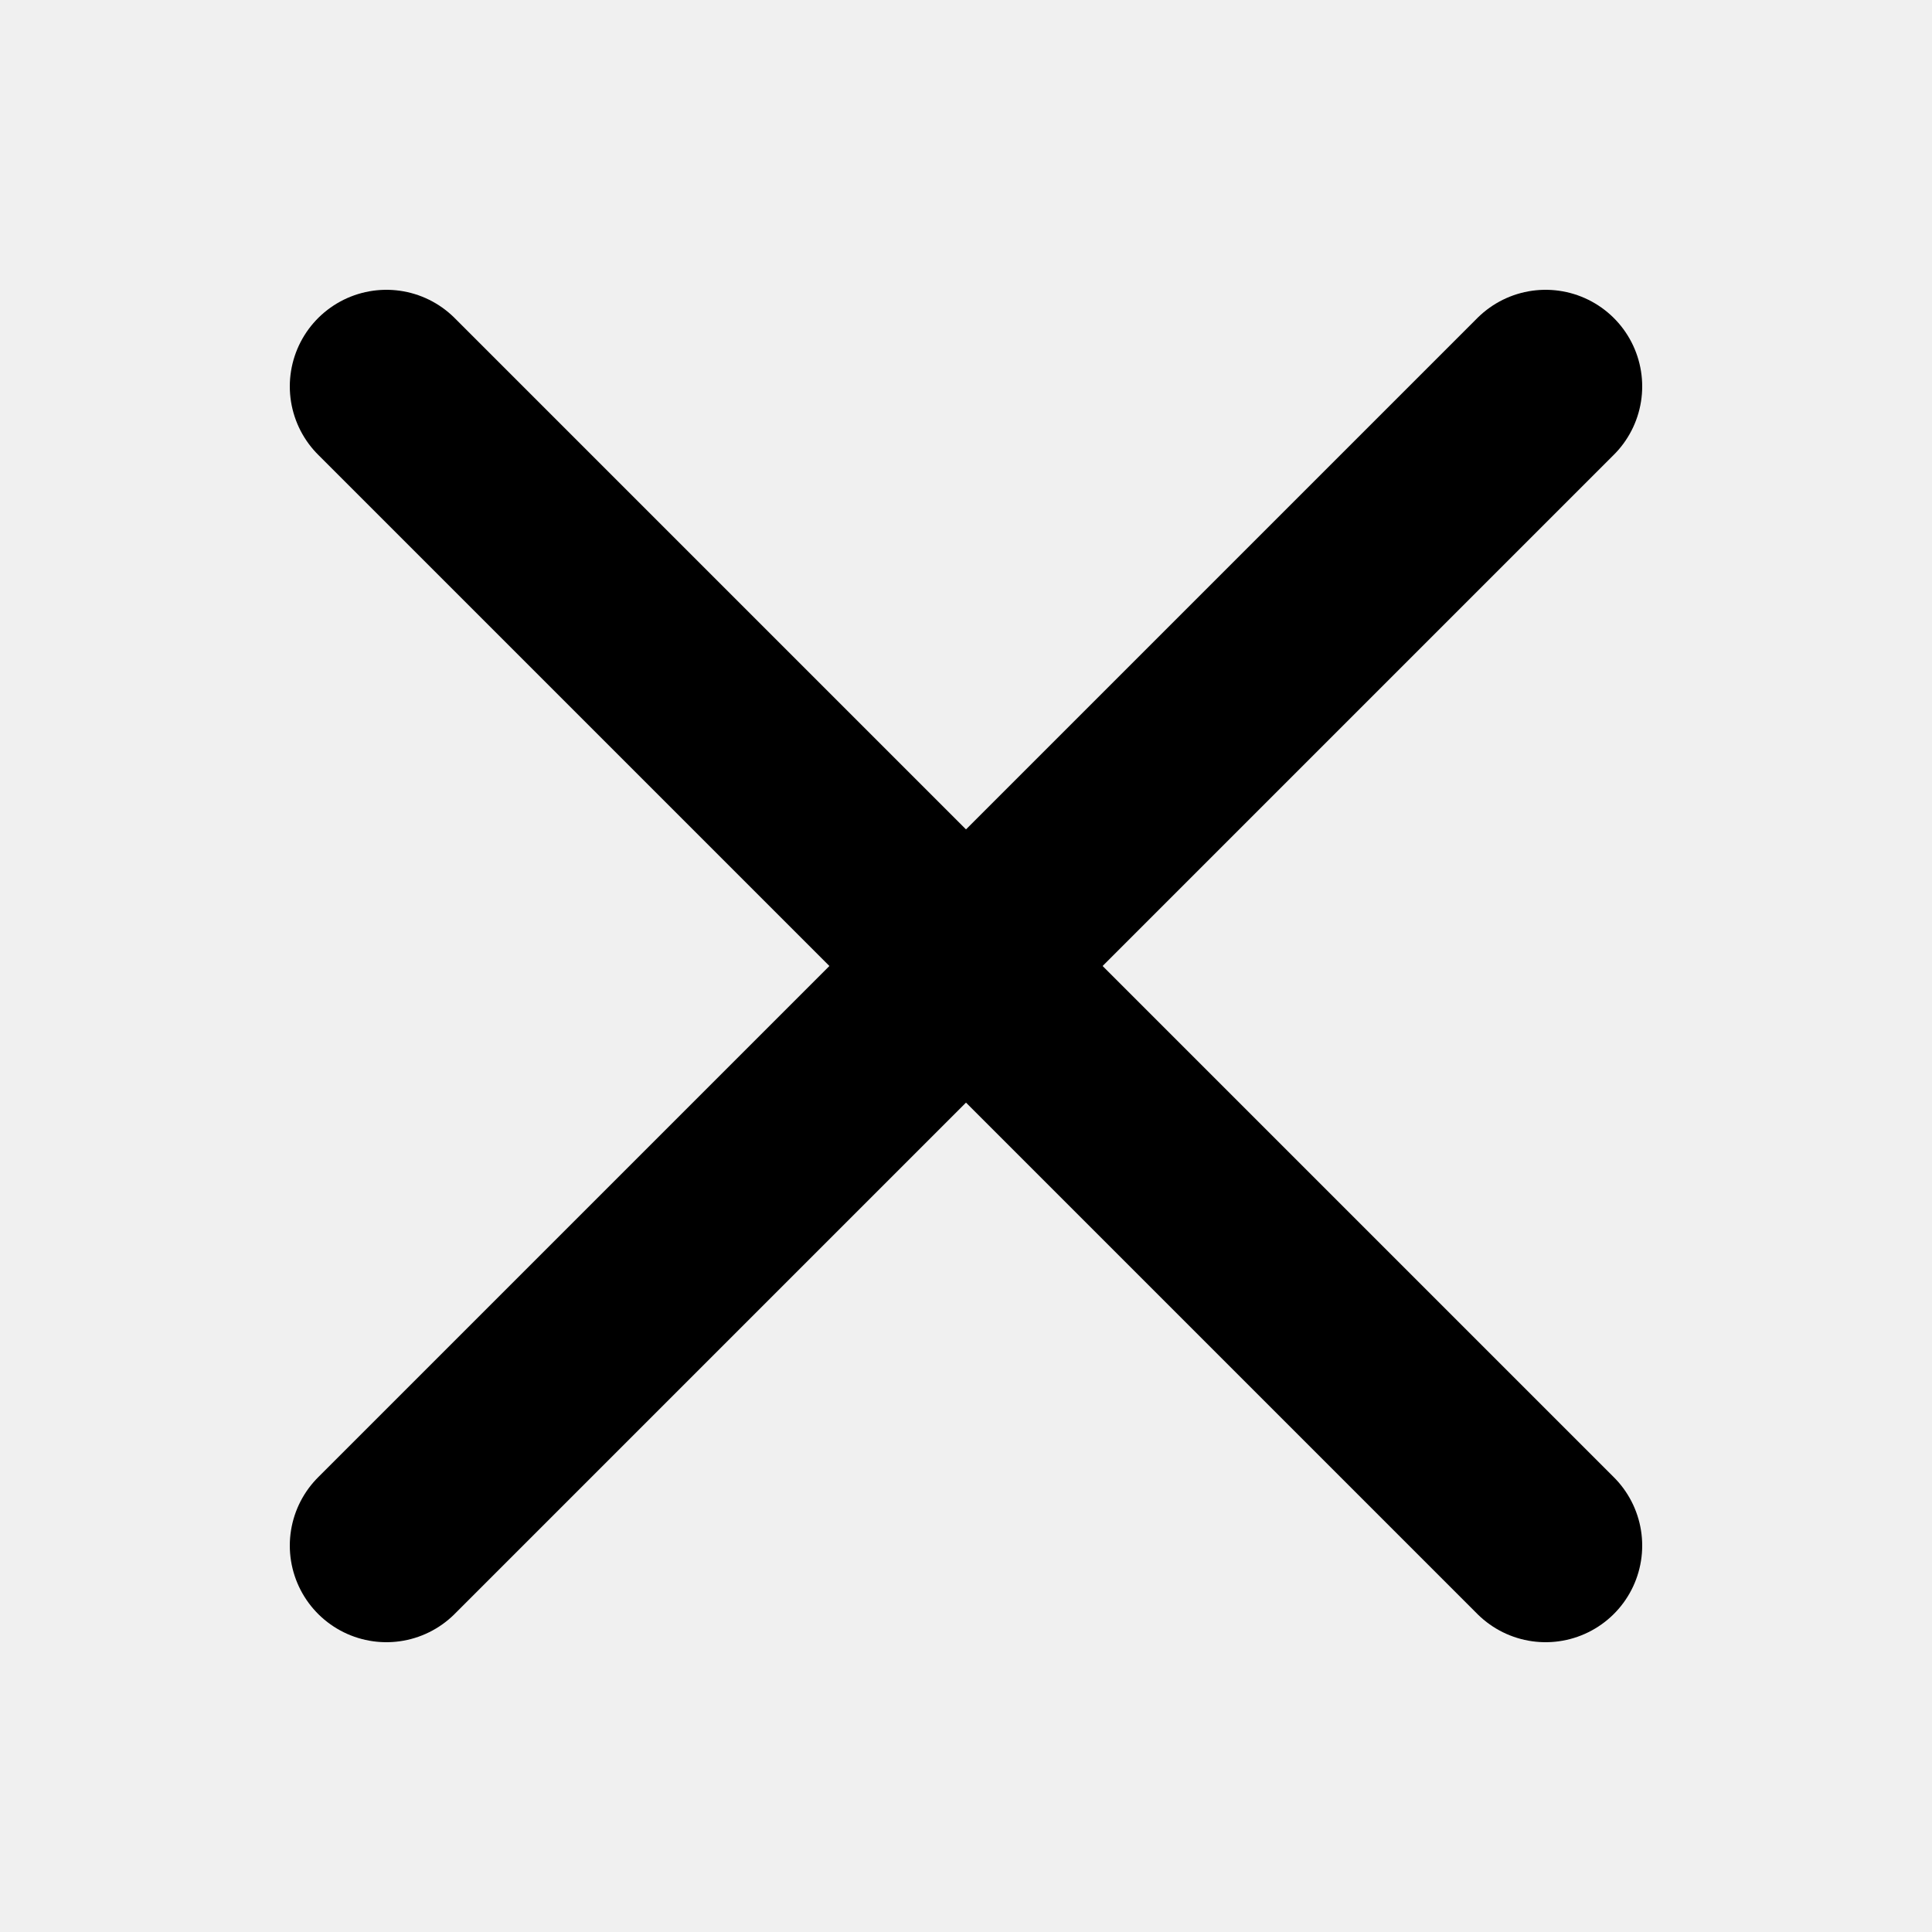
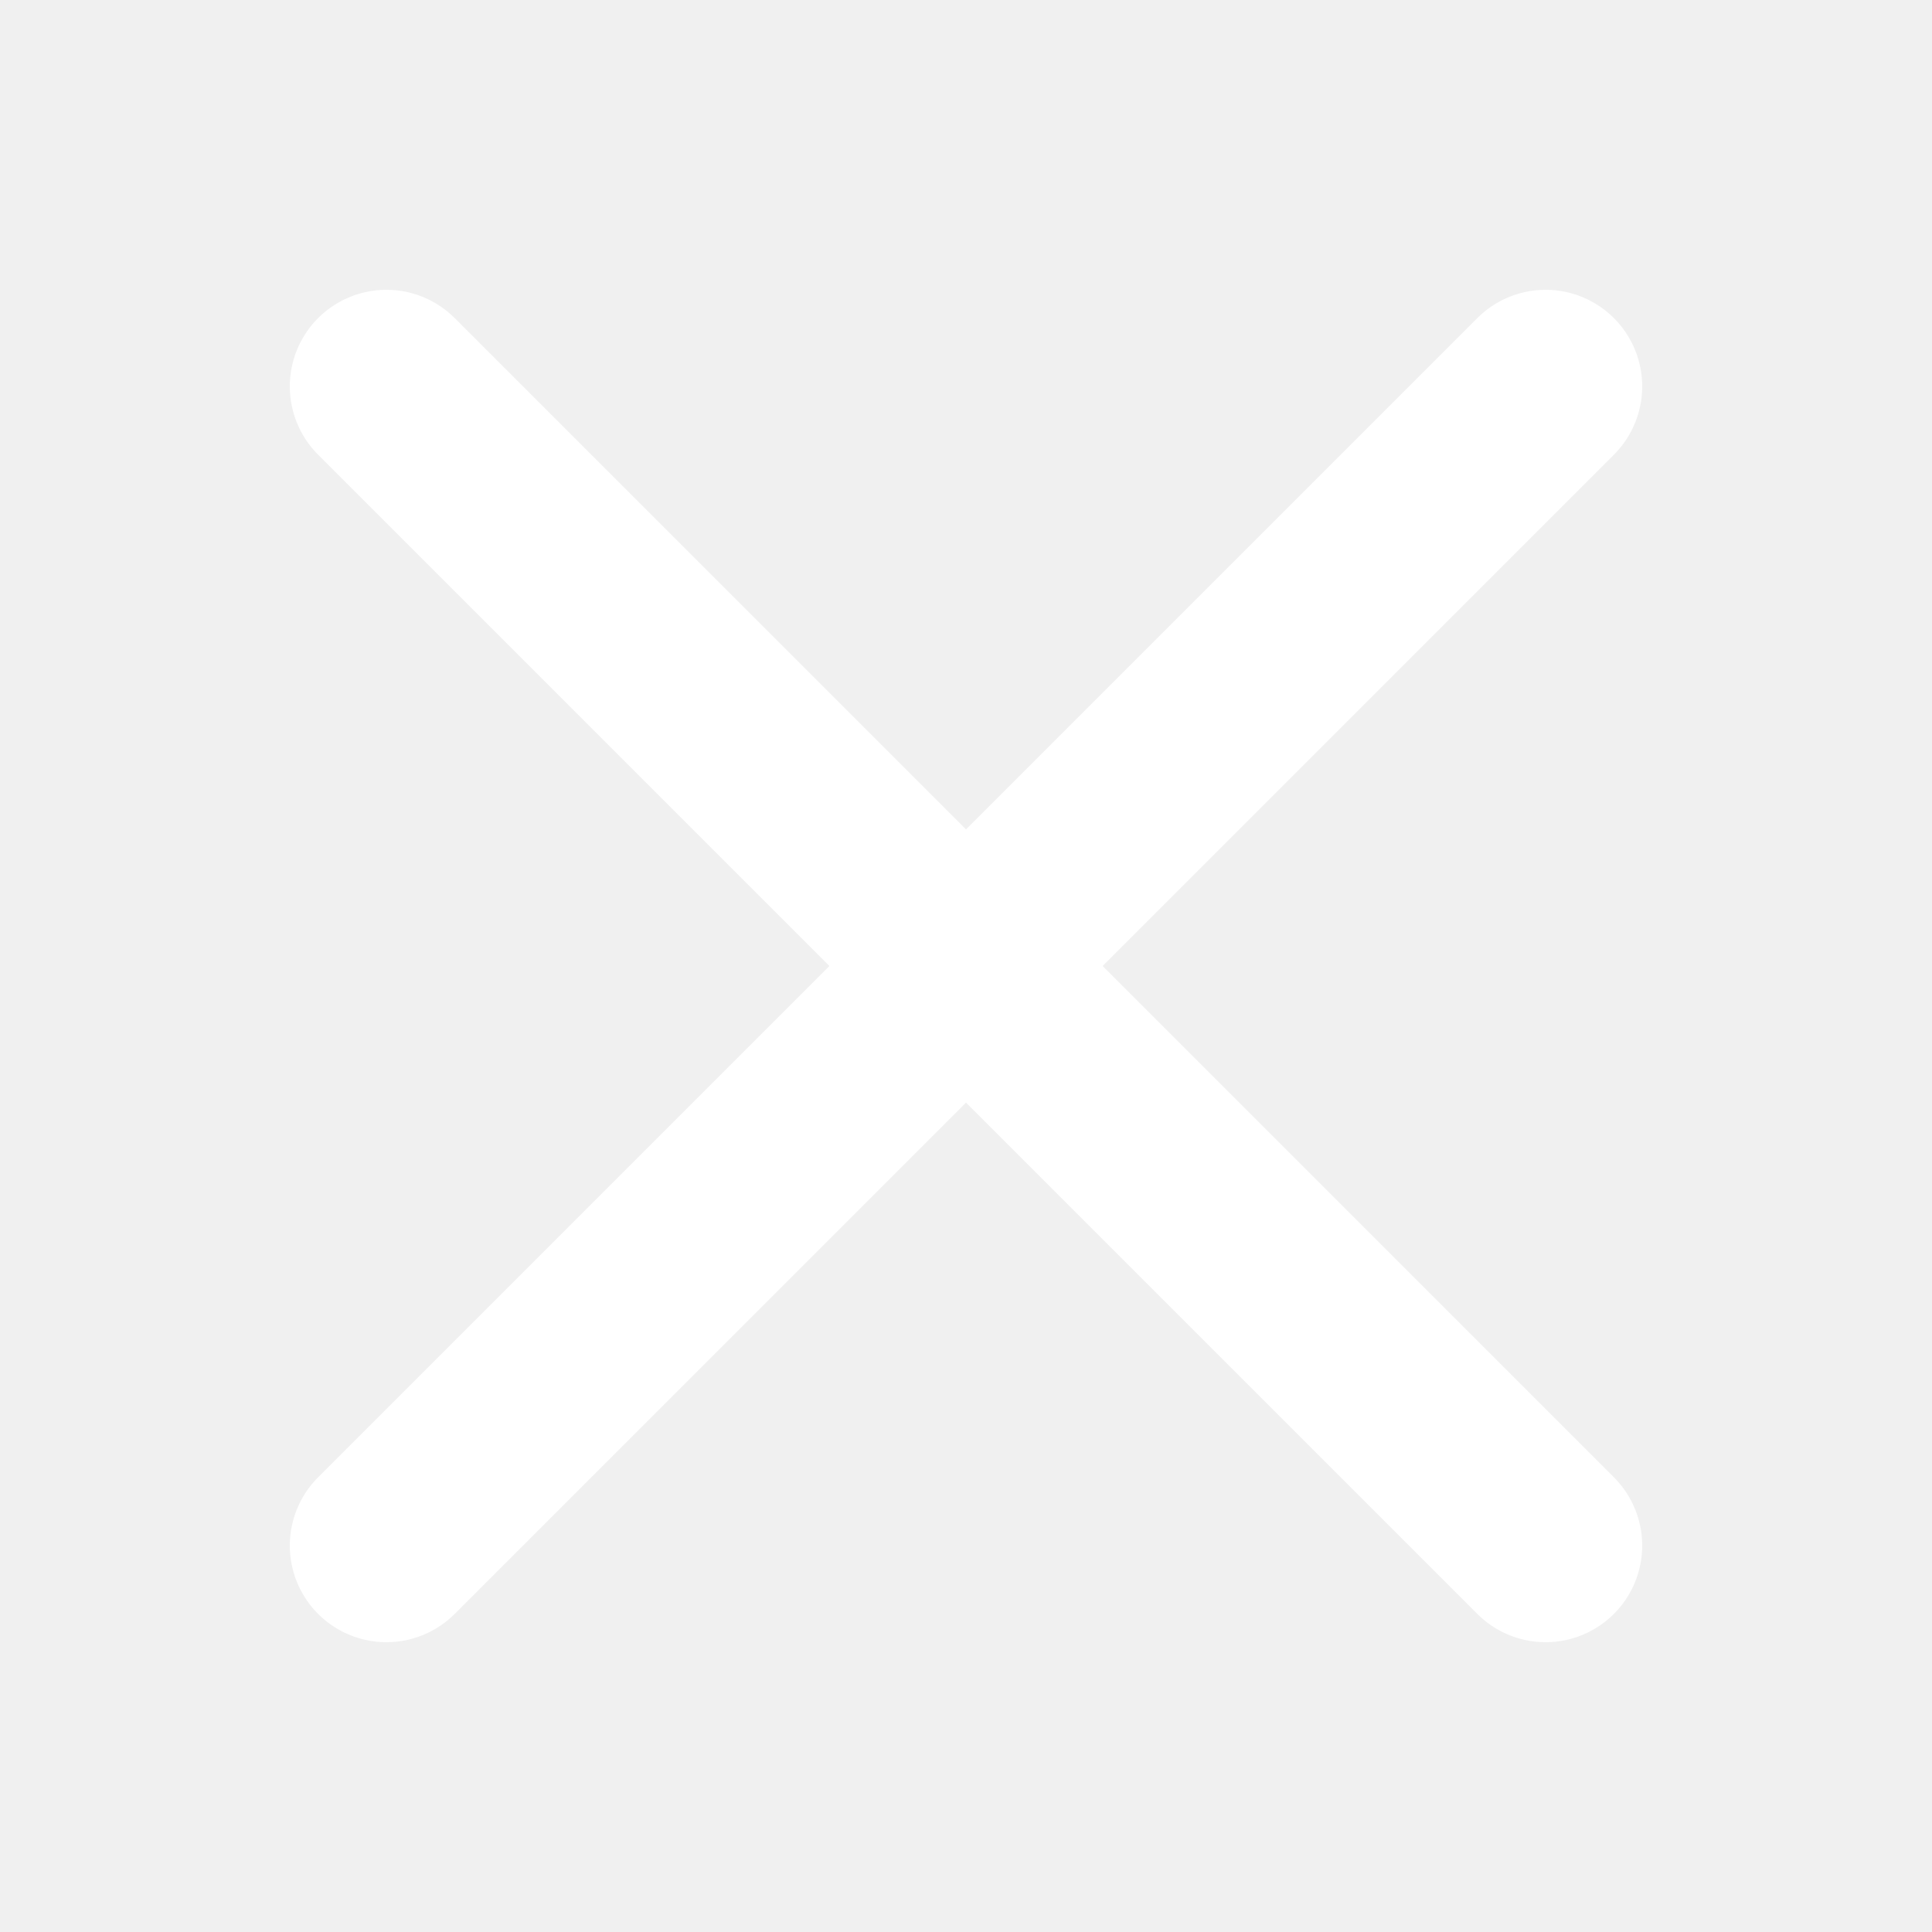
<svg xmlns="http://www.w3.org/2000/svg" width="100" height="100" viewBox="0 0 100 100">
-   <line x1="20" y1="20" x2="80" y2="80" stroke="black" stroke-width="10" stroke-linecap="round" />
-   <line x1="80" y1="20" x2="20" y2="80" stroke="black" stroke-width="10" stroke-linecap="round" />
+   <line x1="20" y1="20" x2="80" y2="80" stroke="white" stroke-width="10" stroke-linecap="round" />
+   <line x1="80" y1="20" x2="20" y2="80" stroke="white" stroke-width="10" stroke-linecap="round" />
</svg>
